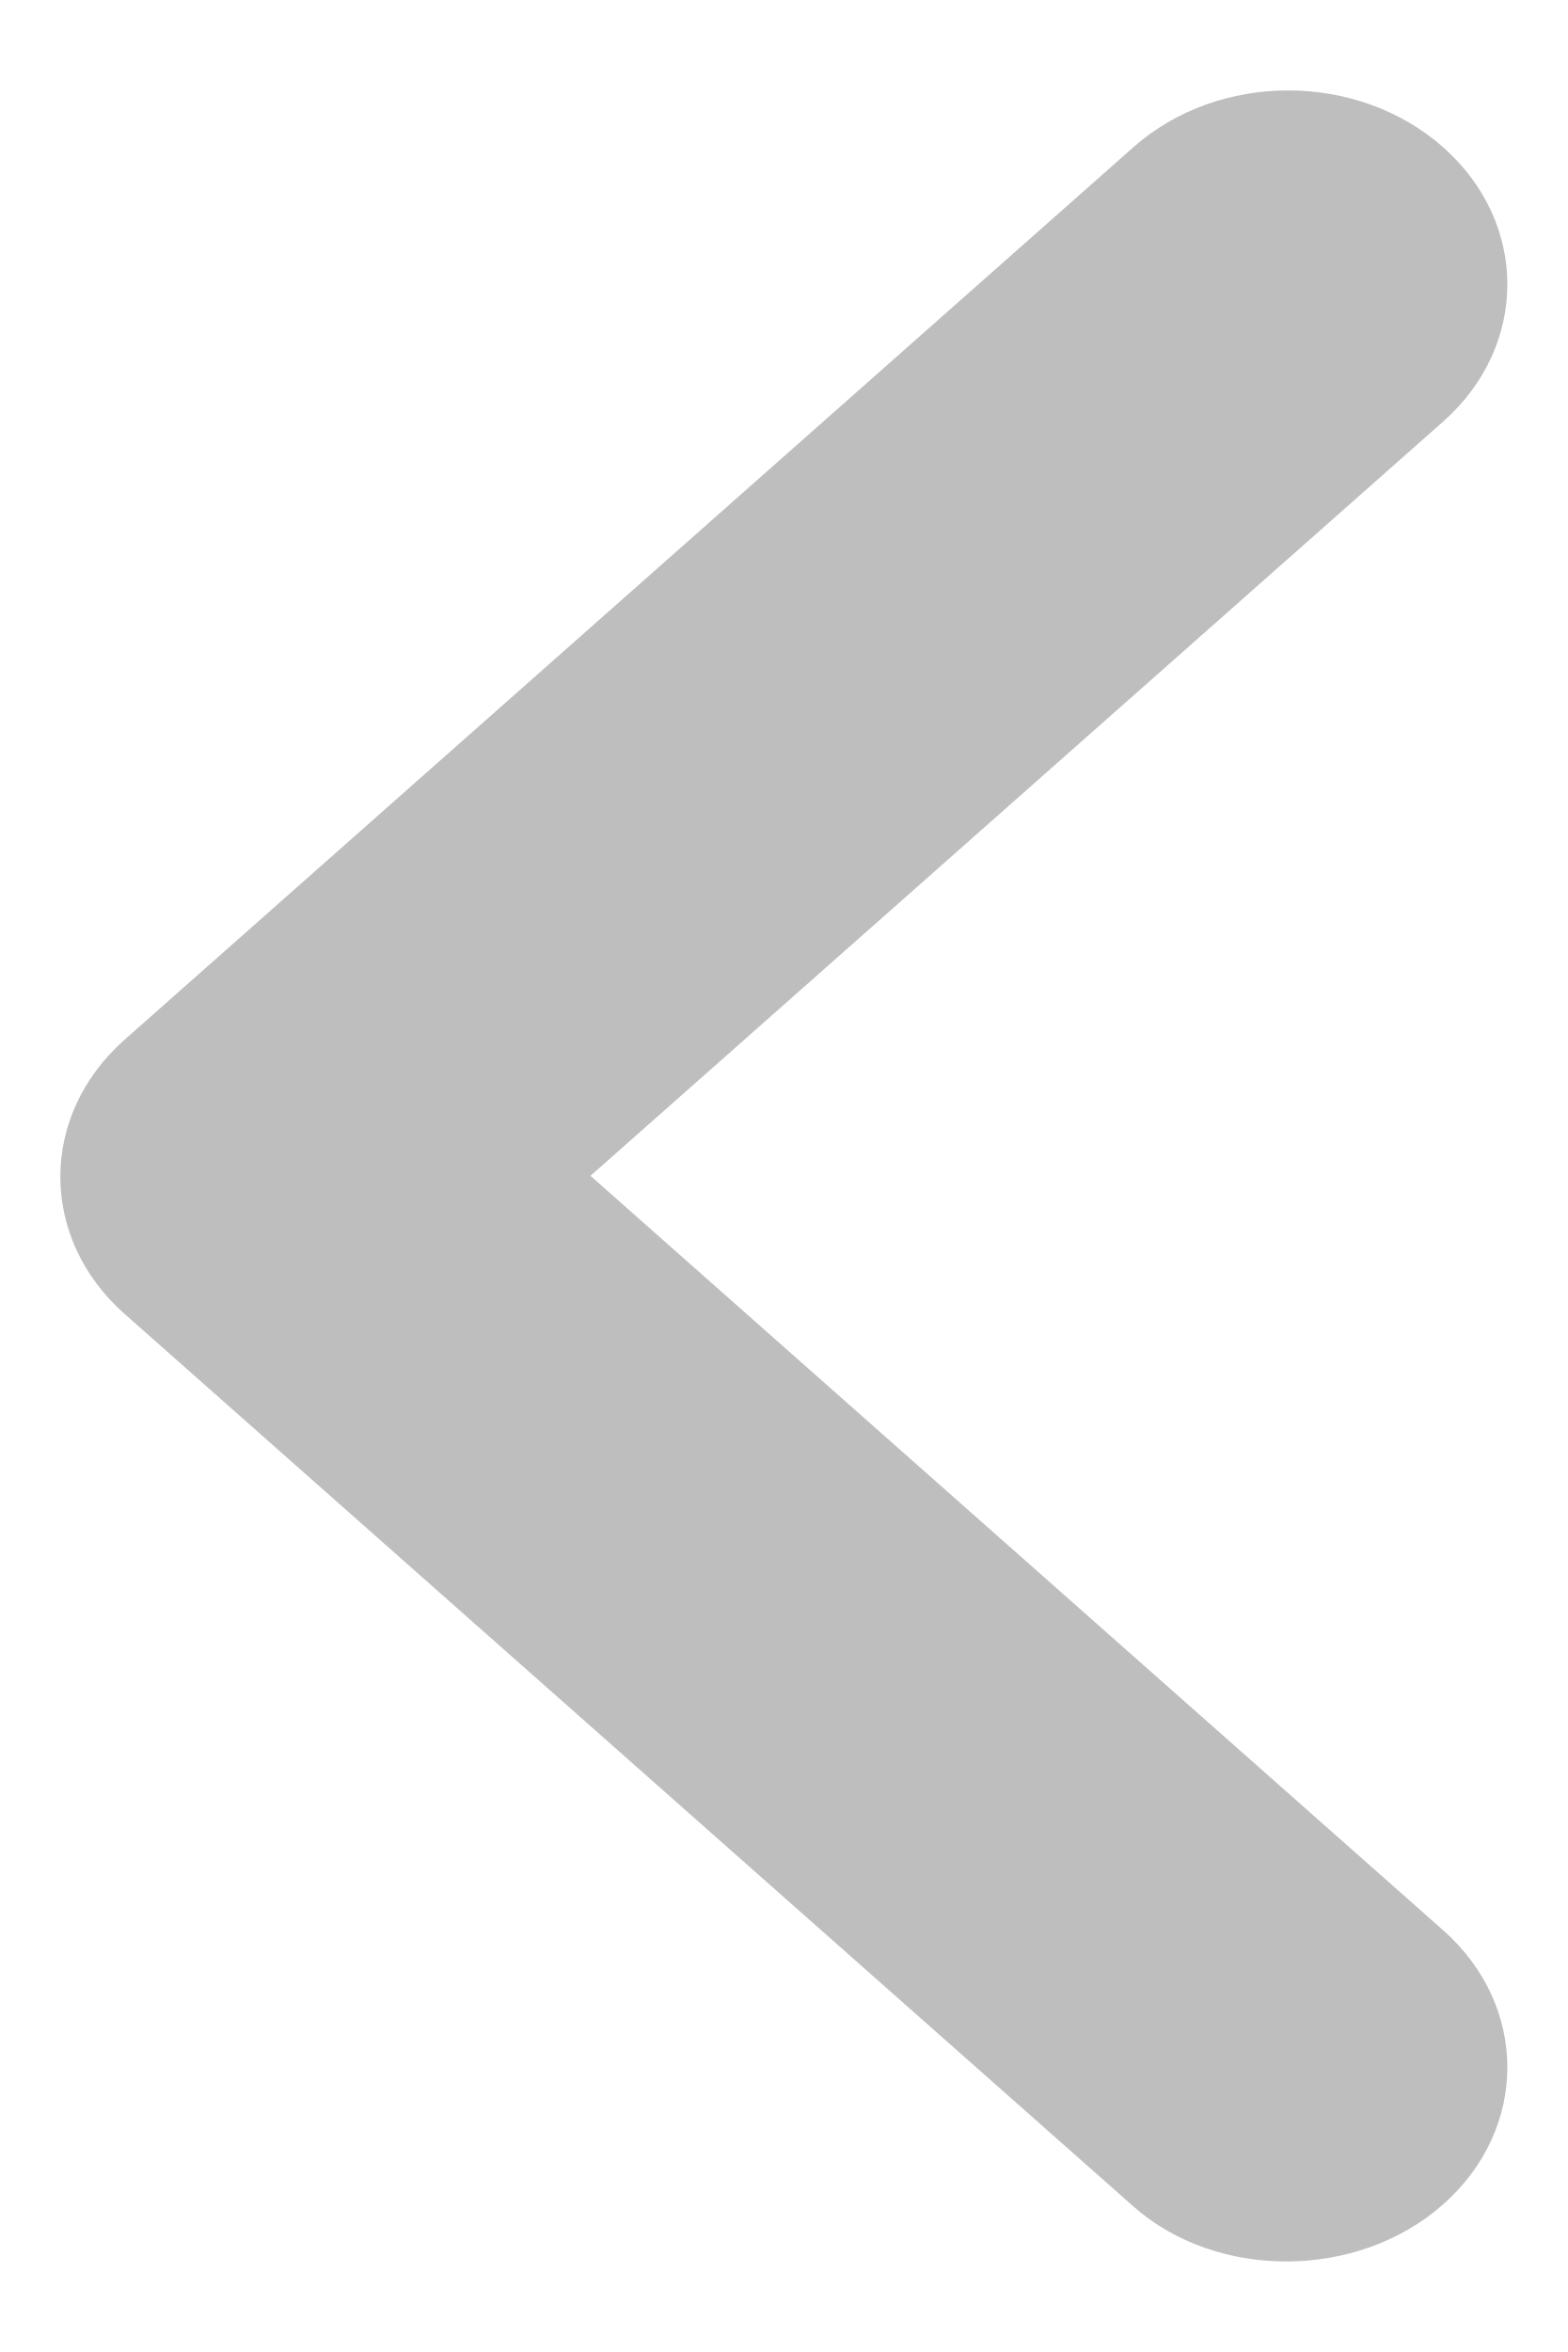
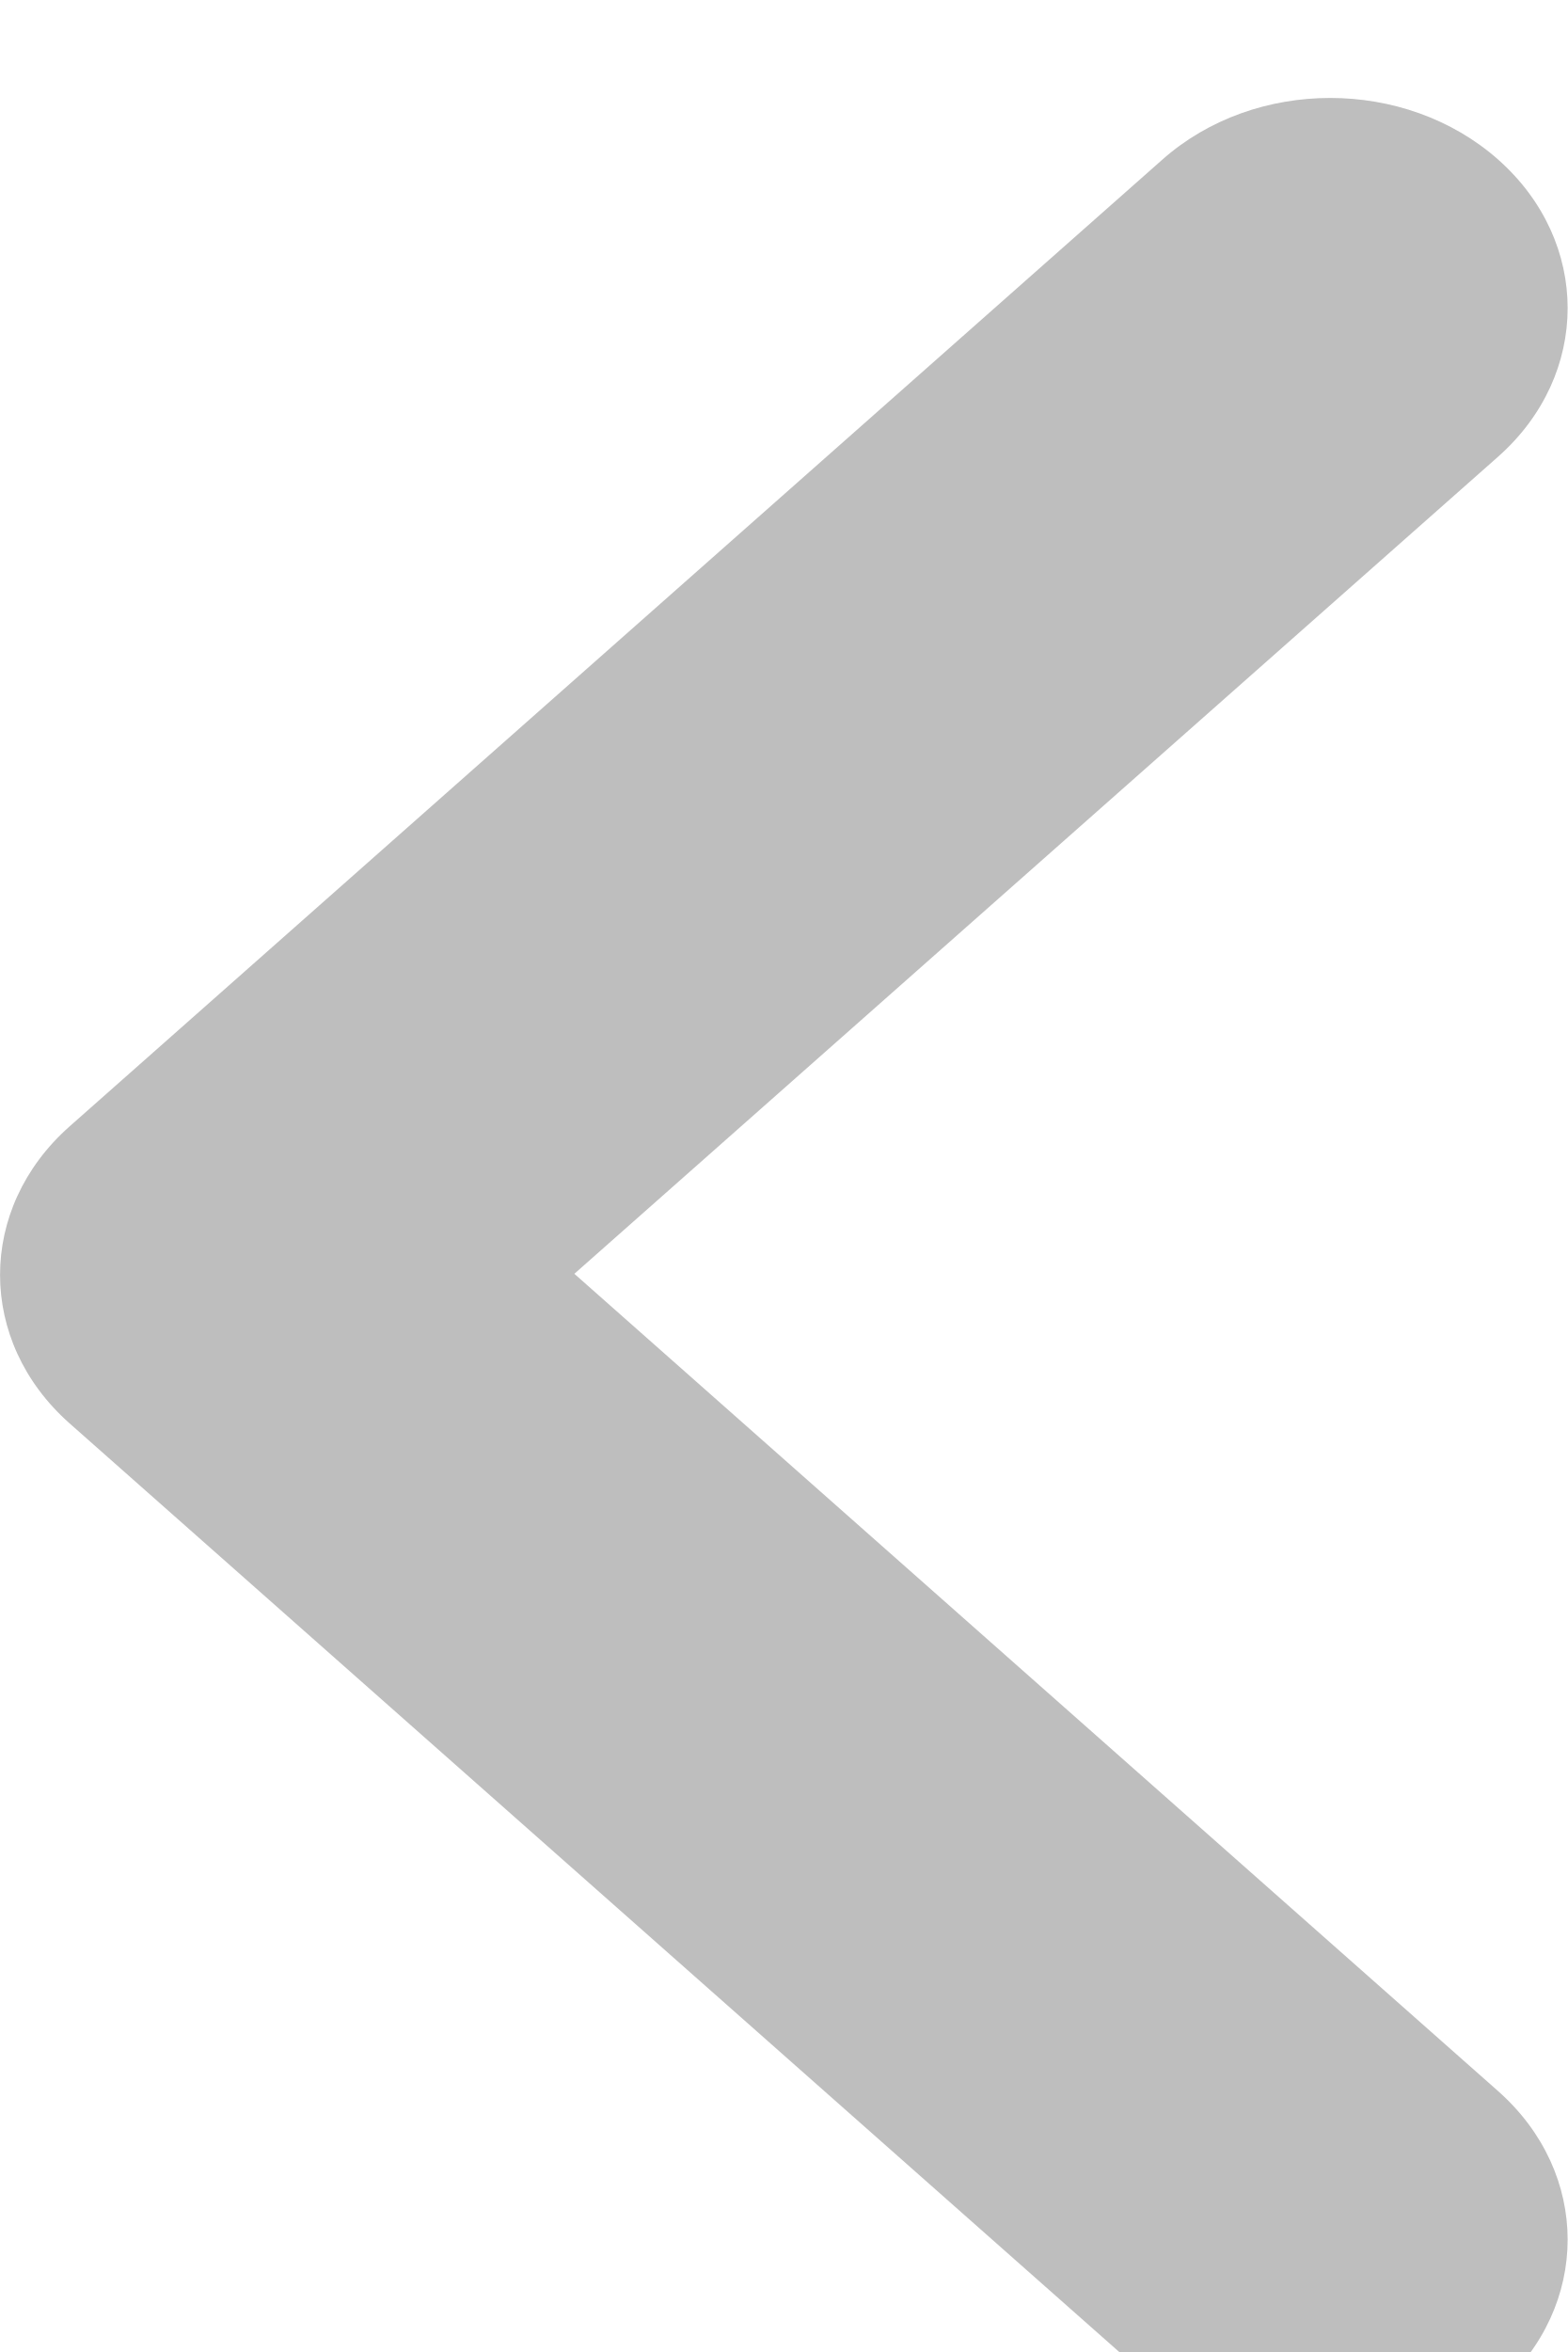
- <svg xmlns="http://www.w3.org/2000/svg" width="8" height="12" viewBox="0 0 8 13" fill="none">
+ <svg xmlns="http://www.w3.org/2000/svg" width="8" height="12" viewBox="0 0 8 12" fill="none">
  <path d="M7.645 12.184C8.118 11.765 8.118 11.088 7.645 10.669L2.931 6.499L7.645 2.33C8.118 1.911 8.118 1.233 7.645 0.814C7.171 0.395 6.405 0.395 5.932 0.814L0.355 5.747C-0.118 6.166 -0.118 6.843 0.355 7.262L5.932 12.195C6.393 12.603 7.171 12.603 7.645 12.184Z" fill="#BEBEBE" />
</svg>
